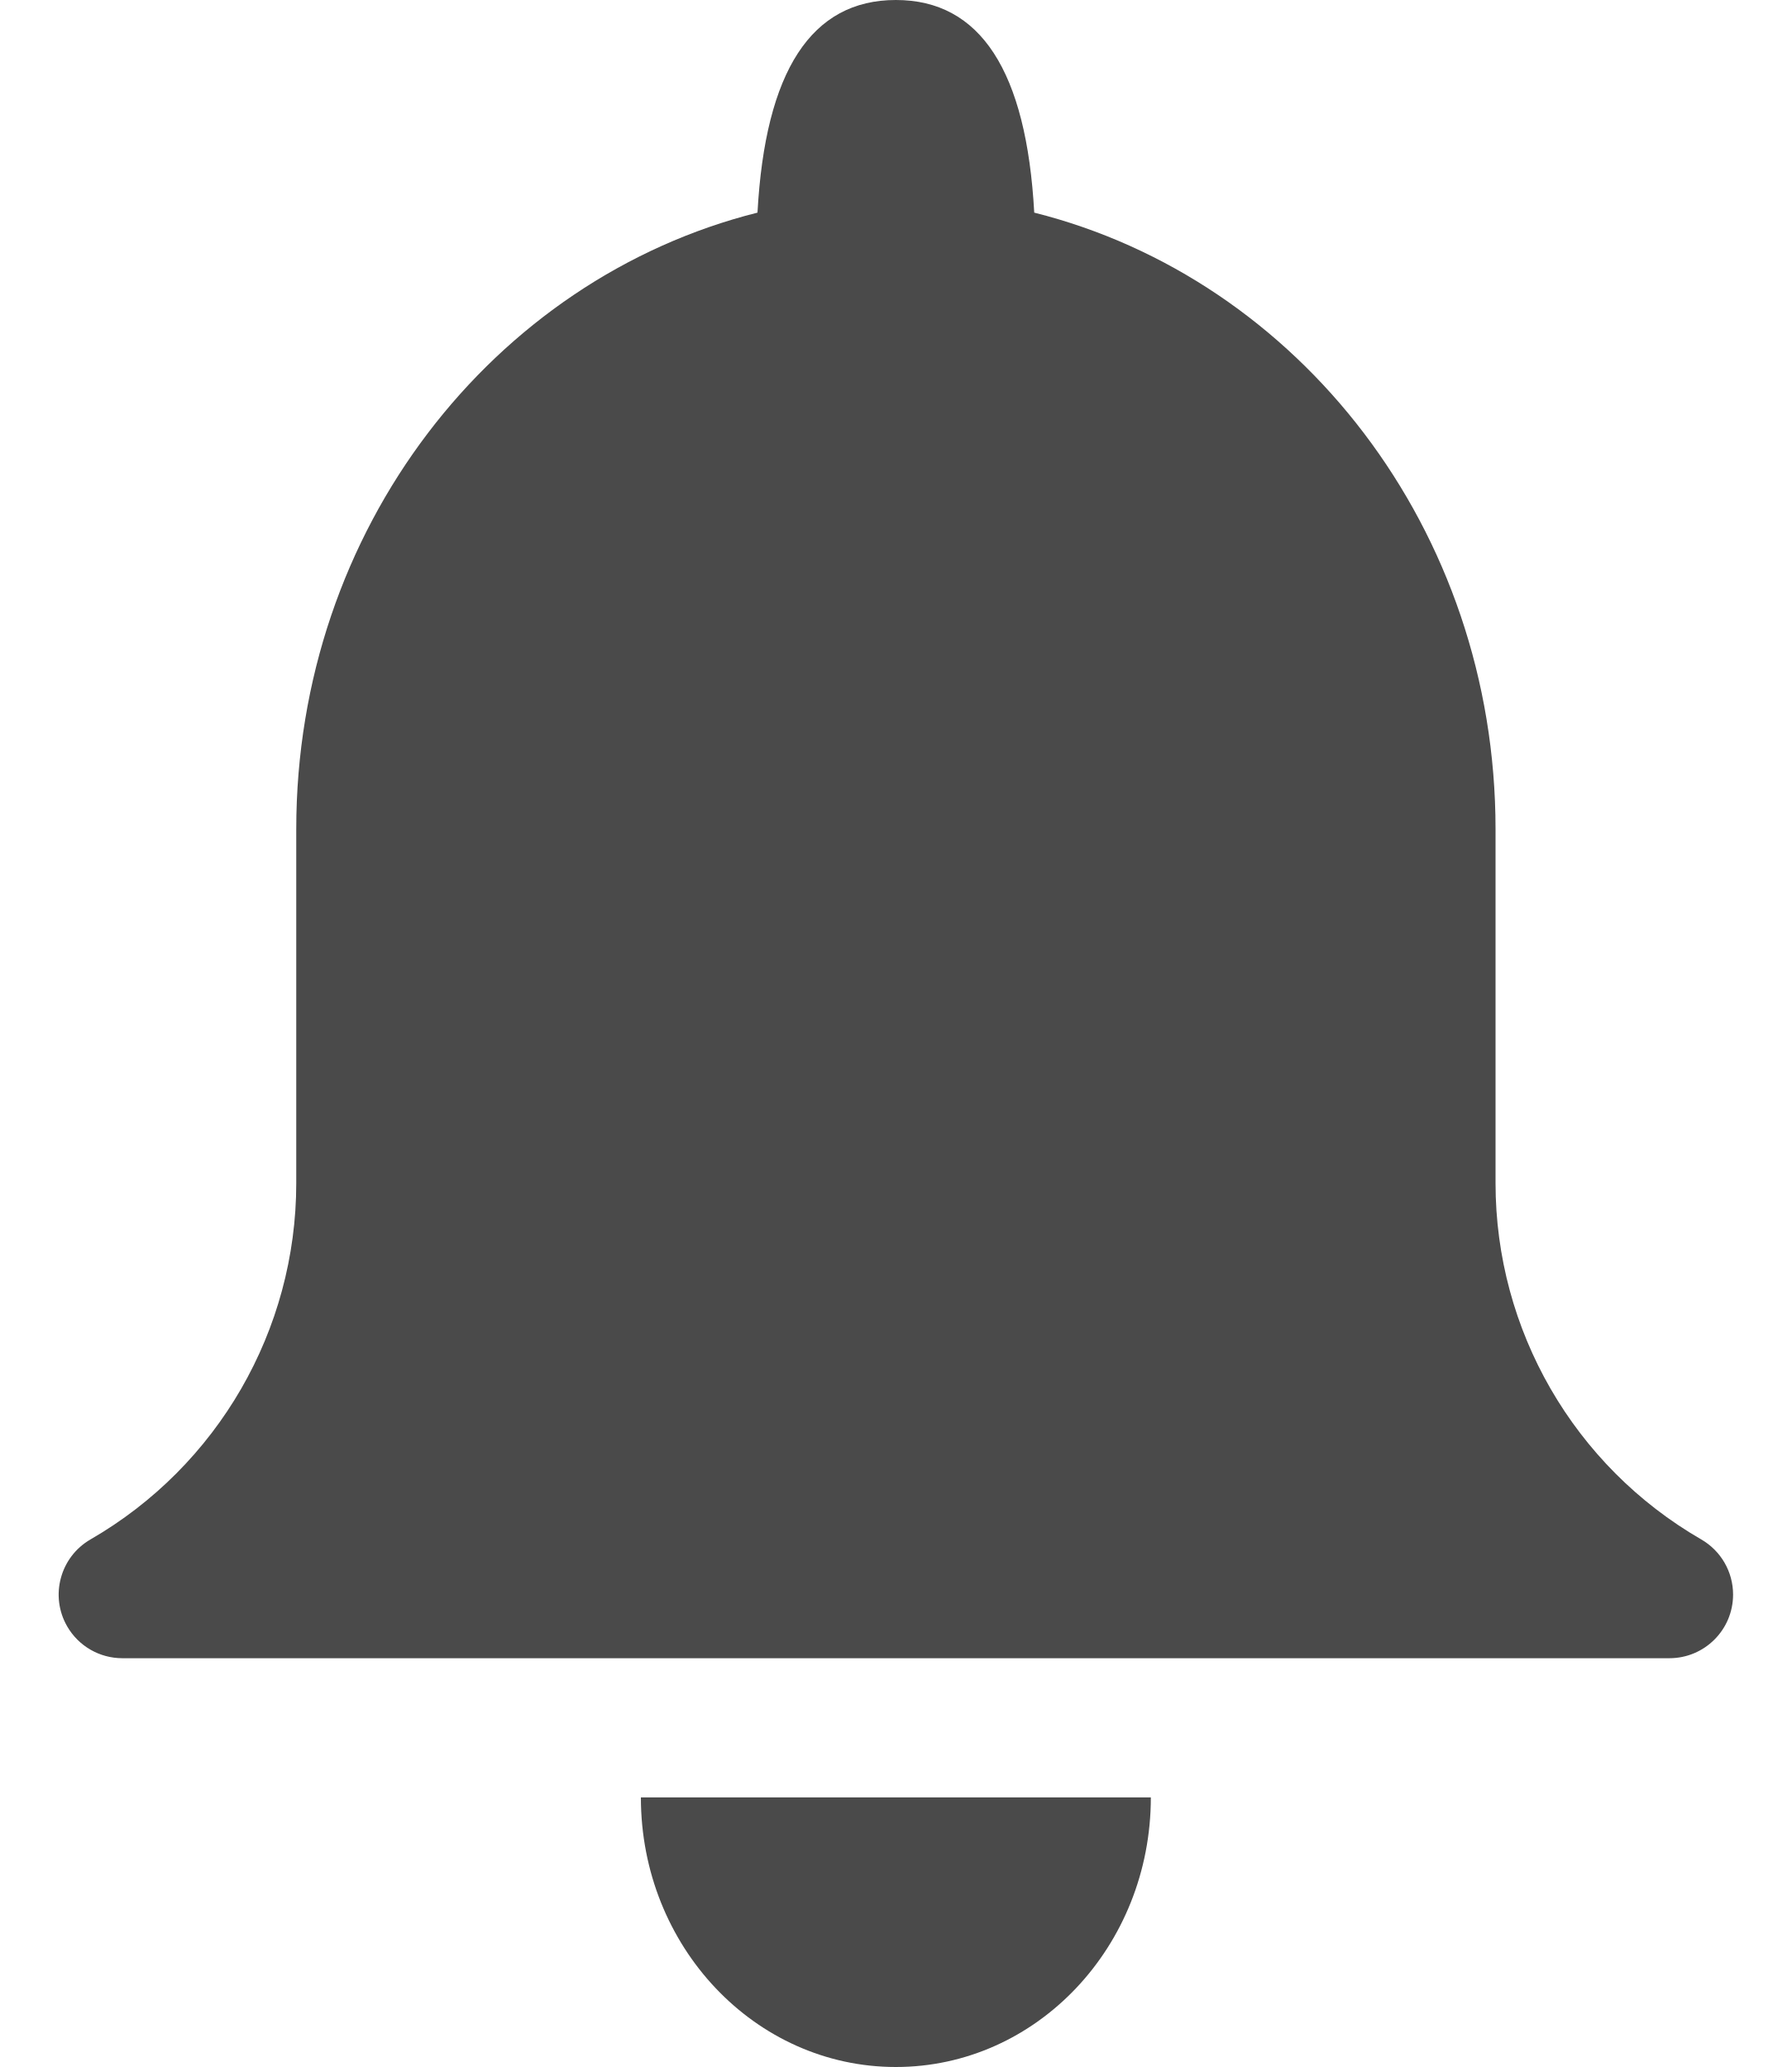
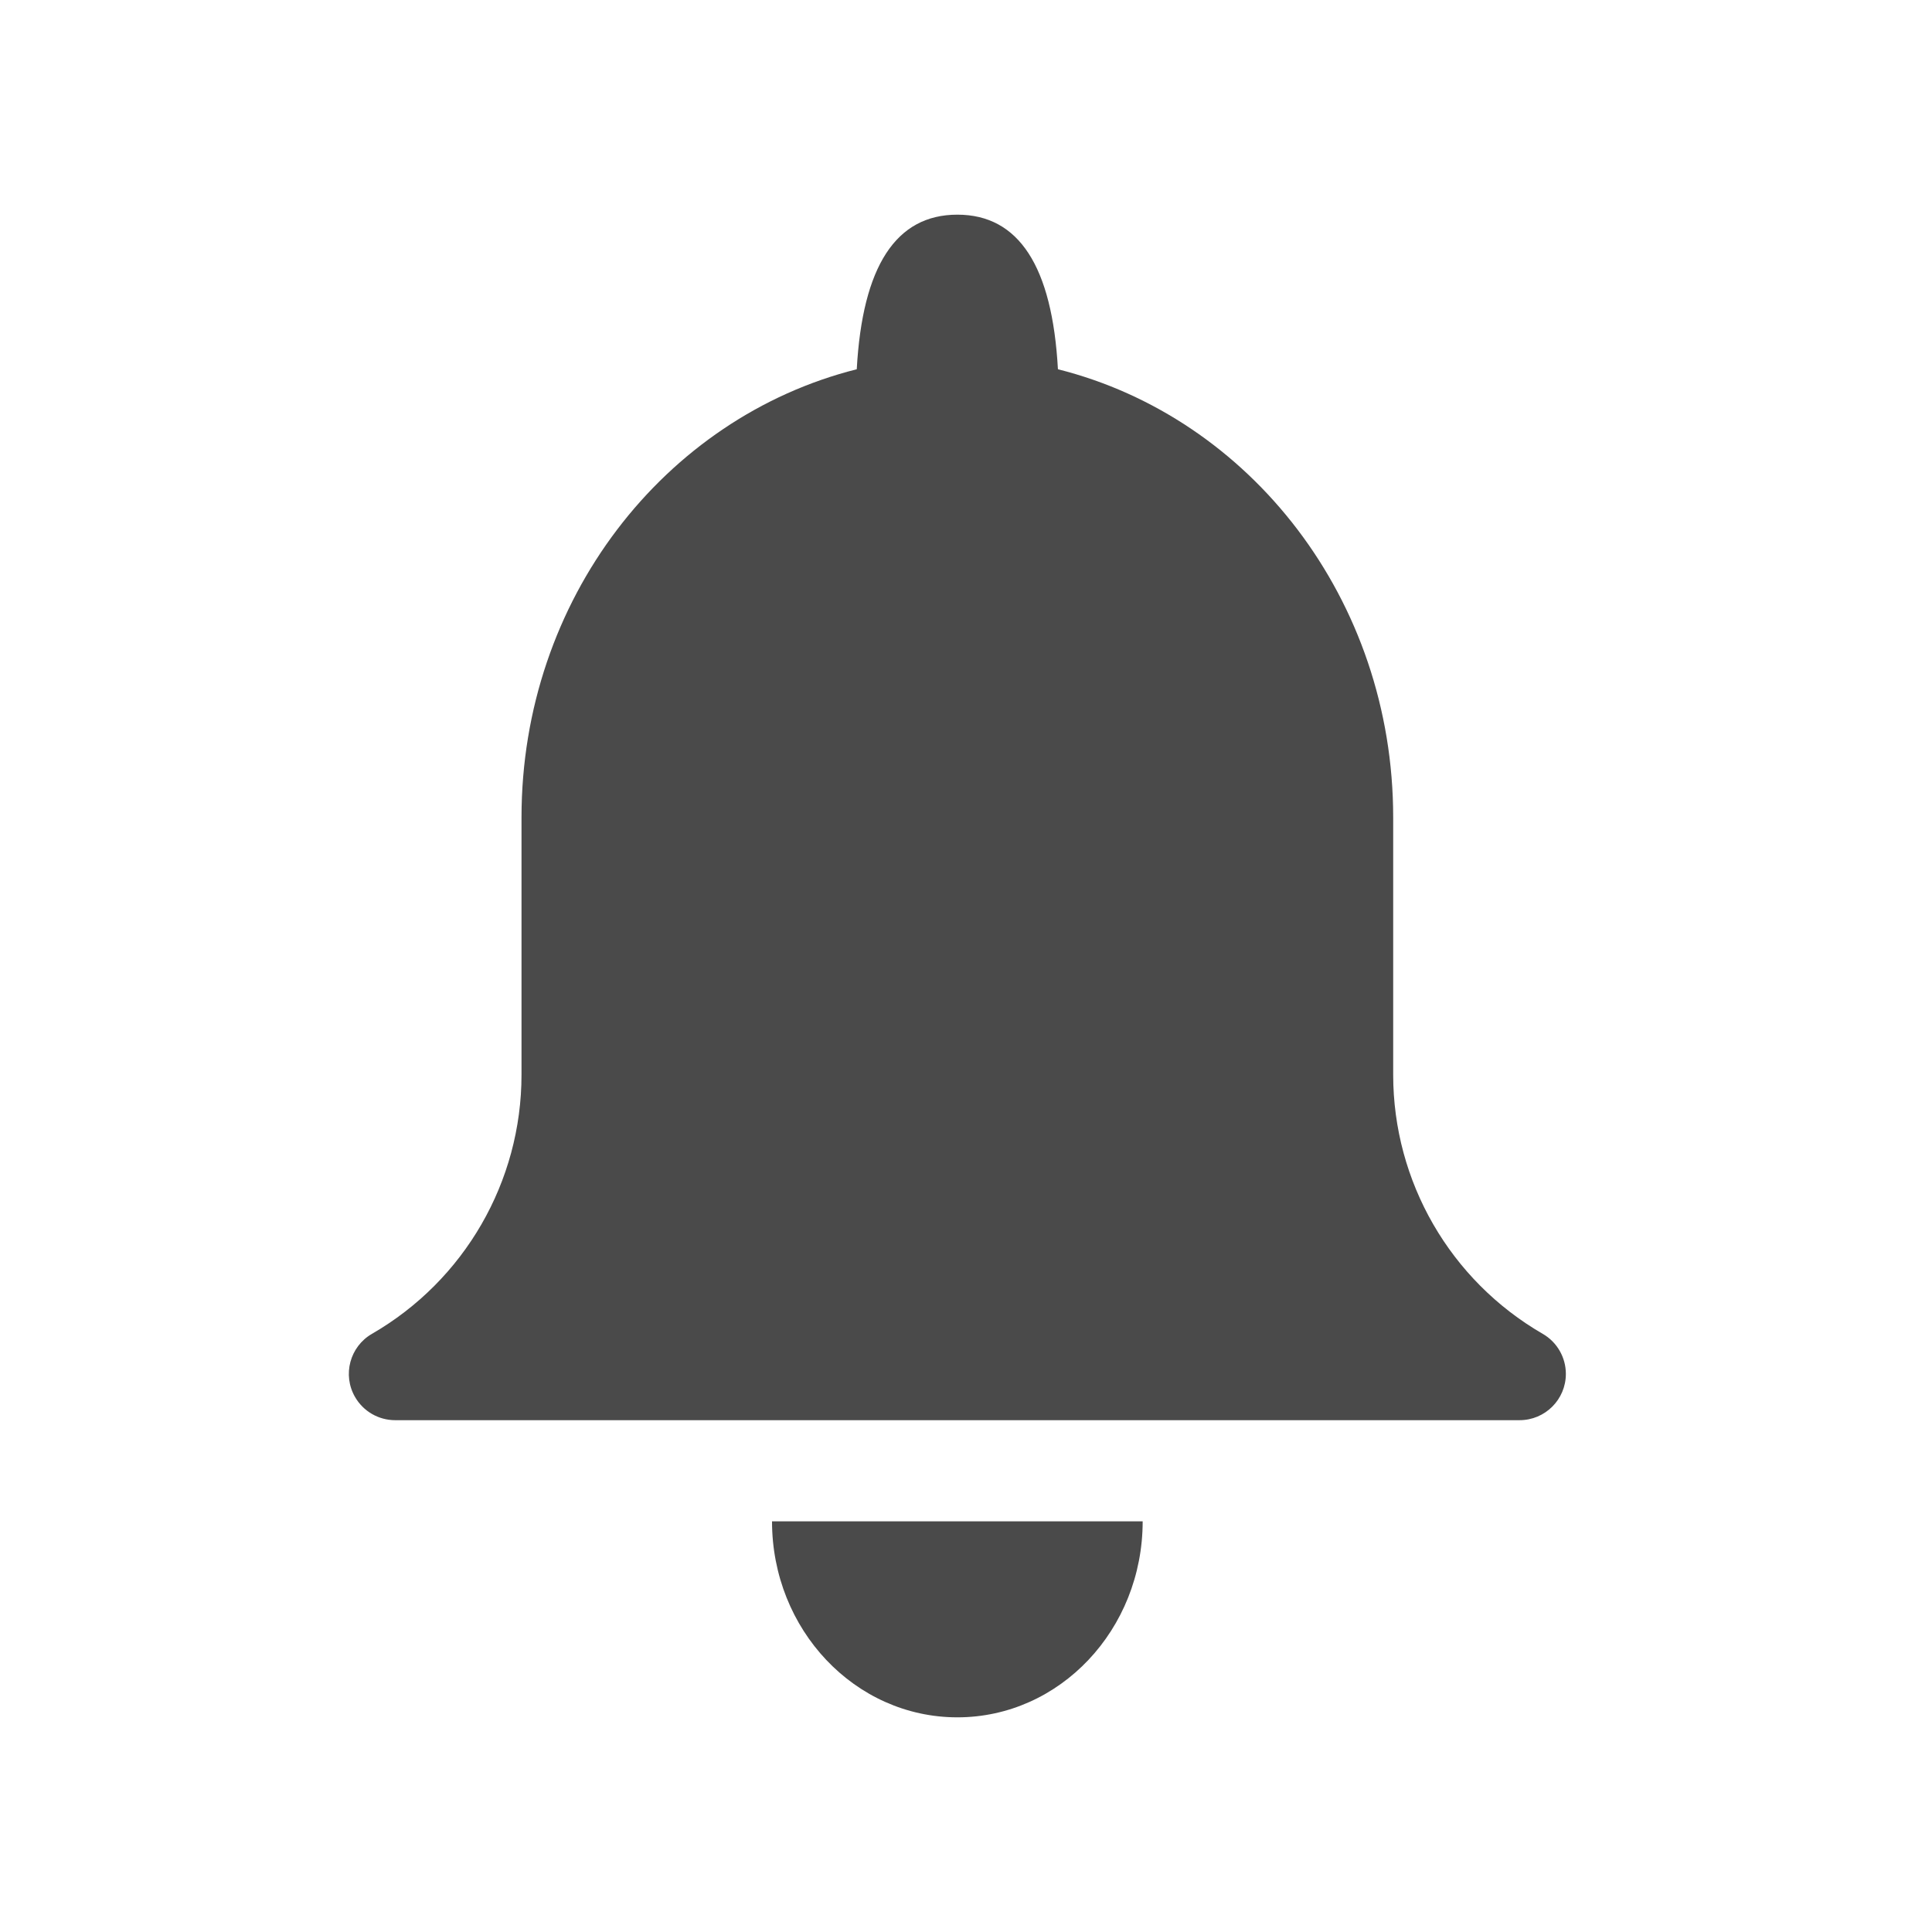
- <svg xmlns="http://www.w3.org/2000/svg" width="26px" height="30px" viewBox="0 0 26 30" version="1.1">
-   <g id="Icons" stroke="none" stroke-width="1" fill="none" fill-rule="evenodd">
-     <g transform="translate(-211, -631)" id="Elements/Icons/Bell">
-       <g transform="translate(190, 610)">
-         <g>
-           <rect id="Rectangle" x="0" y="0" width="70" height="70" />
-           <path d="M34,51 C36.044,51 37.7,49.249 37.7,47.087 L30.3,47.087 C30.3,49.249 31.956,51 34,51 Z M42.702,38.172 L42.702,33.034 L42.702,33.034 C42.702,28.68 39.843,25.049 36.008,24.086 C35.895,22.029 35.226,21 34,21 C32.775,21 32.105,22.029 31.992,24.086 C28.157,25.049 25.299,28.68 25.299,33.034 L25.299,38.172 C25.299,40.305 24.161,42.276 22.313,43.343 C21.872,43.598 21.72,44.164 21.975,44.605 C22.14,44.891 22.445,45.067 22.775,45.067 L45.225,45.067 C45.735,45.067 46.149,44.654 46.149,44.143 C46.149,43.813 45.973,43.508 45.687,43.343 C43.839,42.276 42.702,40.305 42.702,38.172 Z" id="Page-1" fill="#4A4A4A" fill-rule="nonzero" />
-         </g>
-       </g>
-     </g>
-   </g>
+ <svg xmlns="http://www.w3.org/2000/svg" width="72" height="72" viewBox="0 0 72 72" fill="none">
+   <path d="M35.678 64C39.494 64 42.584 60.731 42.584 56.696H28.771C28.771 60.731 31.861 64 35.678 64ZM51.92 40.054V30.463C51.92 22.337 46.585 15.558 39.426 13.761C39.215 9.92 37.965 8 35.678 8C33.39 8 32.141 9.92 31.929 13.761C24.77 15.558 19.435 22.337 19.435 30.463V40.054C19.435 44.036 17.311 47.716 13.862 49.708C13.038 50.184 12.755 51.239 13.232 52.063C13.54 52.597 14.109 52.926 14.725 52.926H56.63C57.583 52.926 58.355 52.154 58.355 51.201C58.355 50.585 58.026 50.016 57.493 49.708C54.044 47.716 51.92 44.036 51.92 40.054Z" fill="#4A4A4A" />
</svg>
